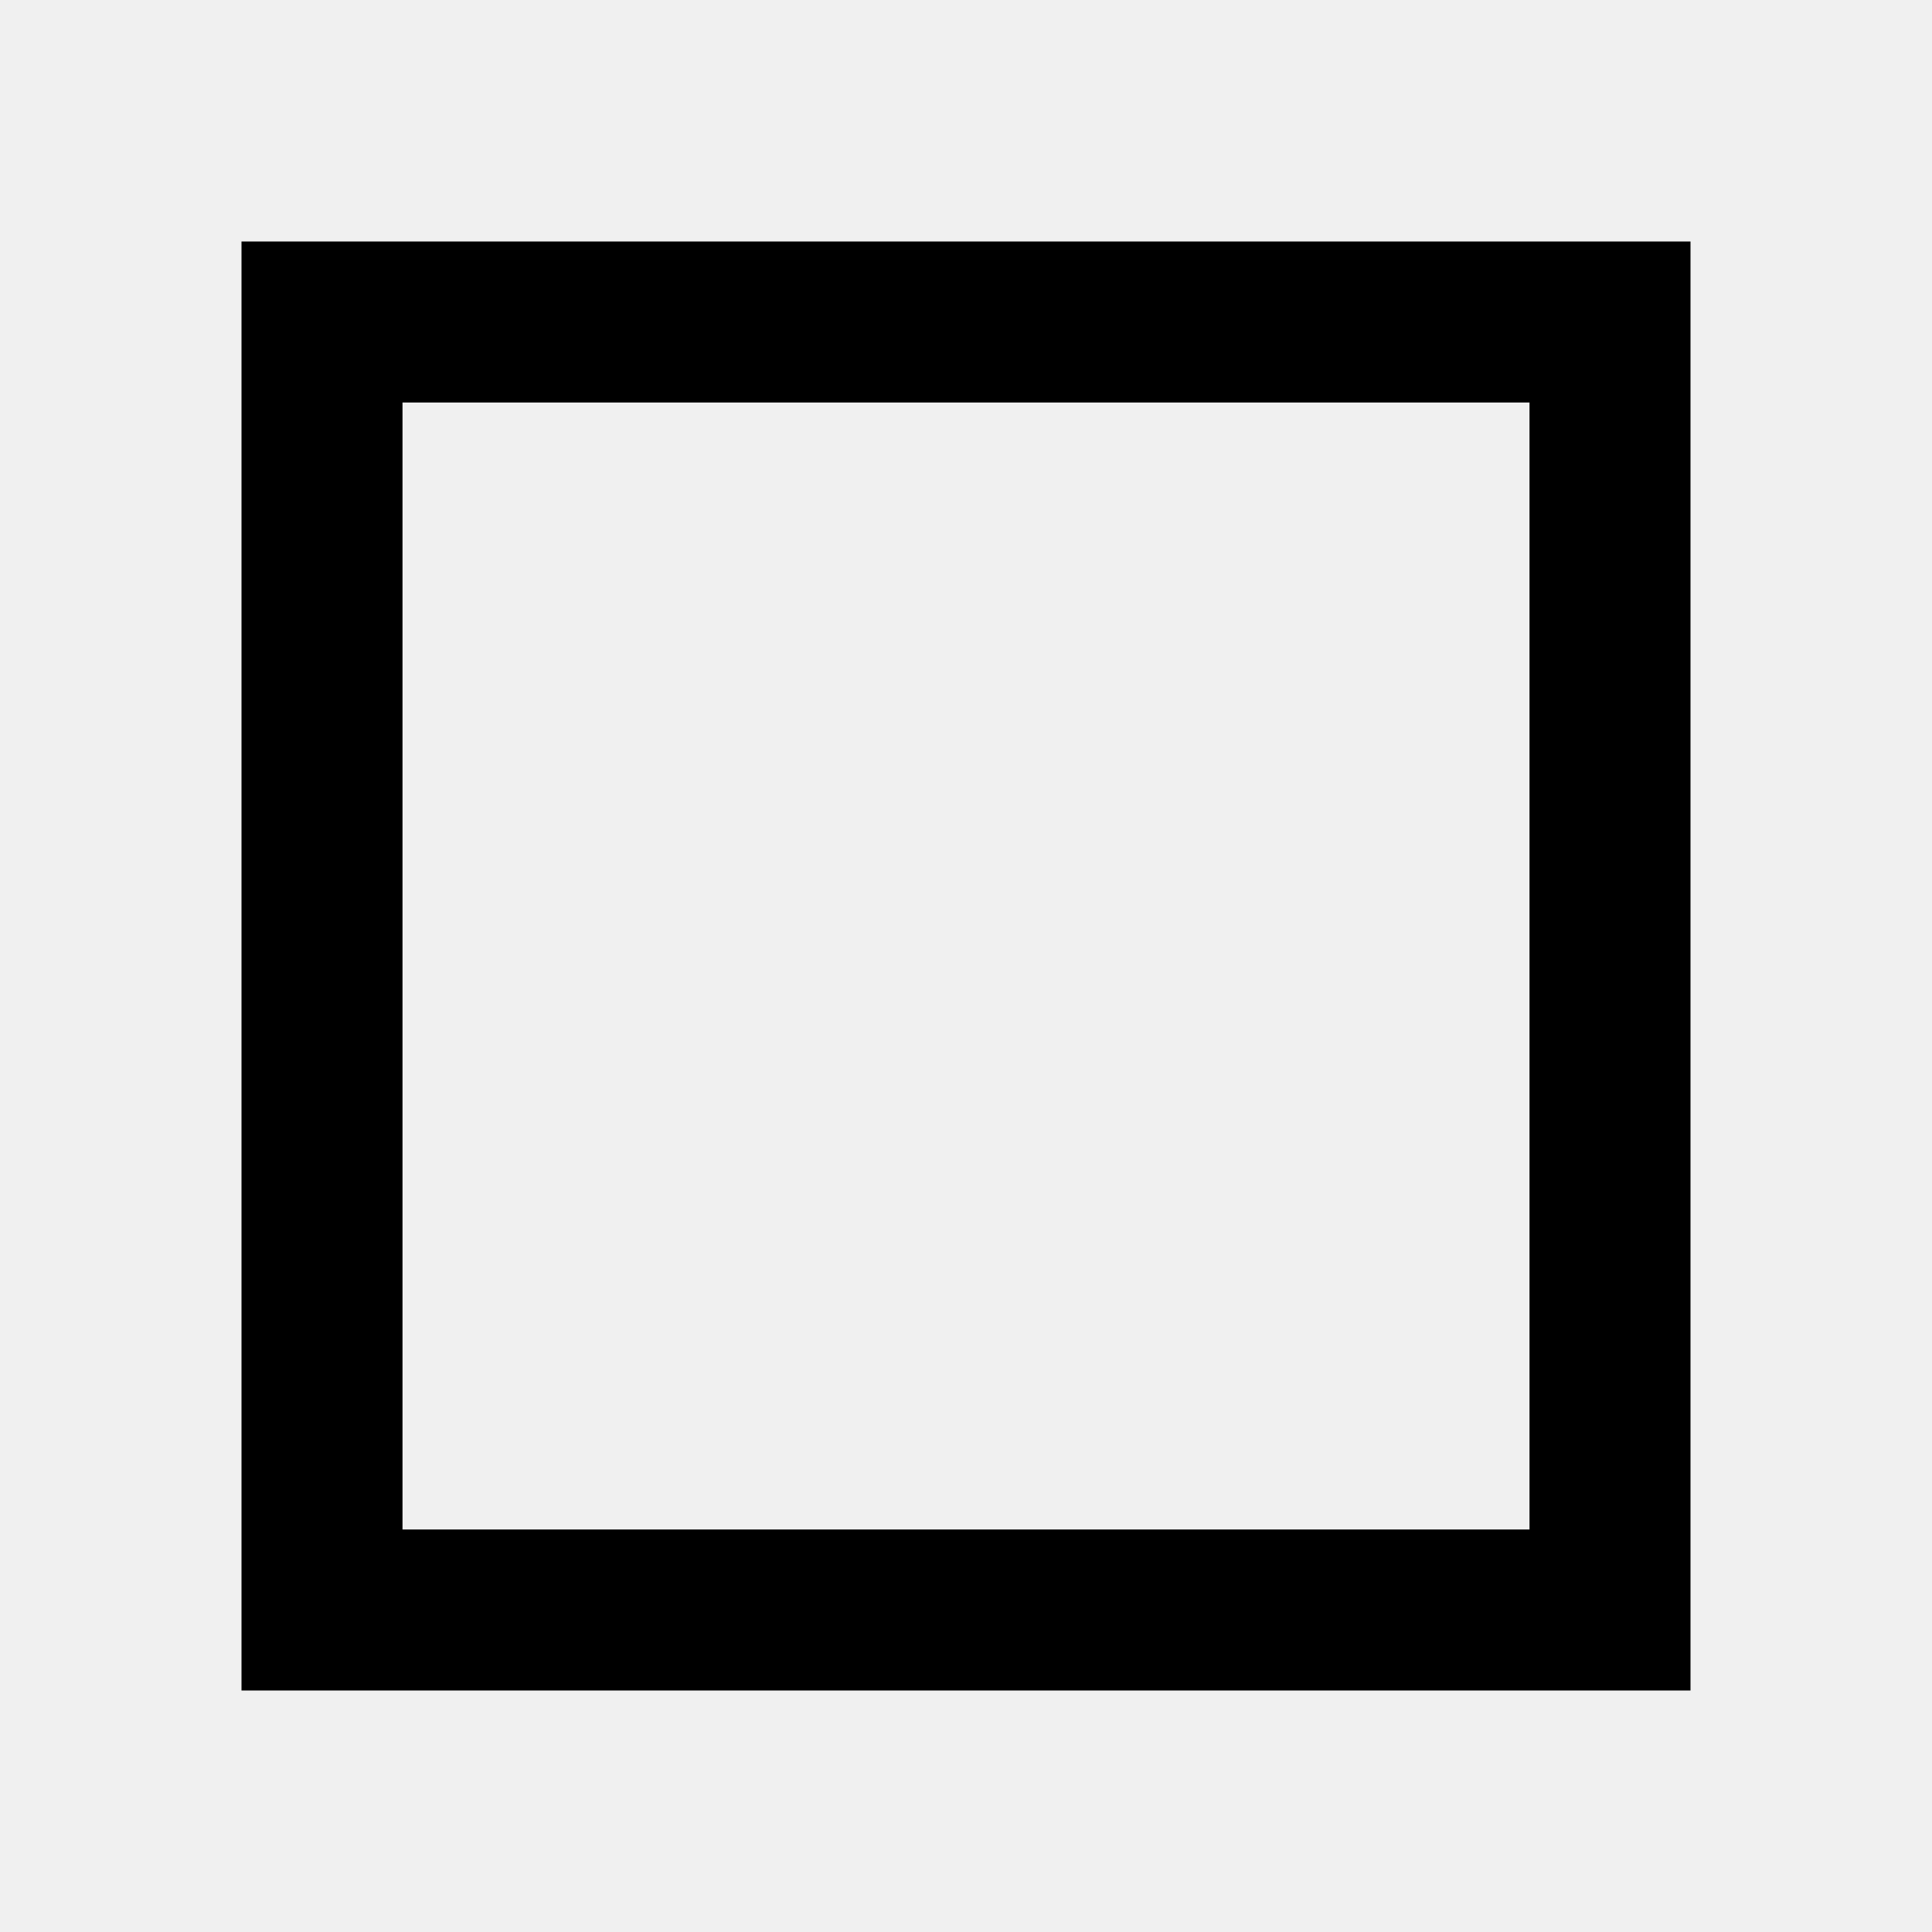
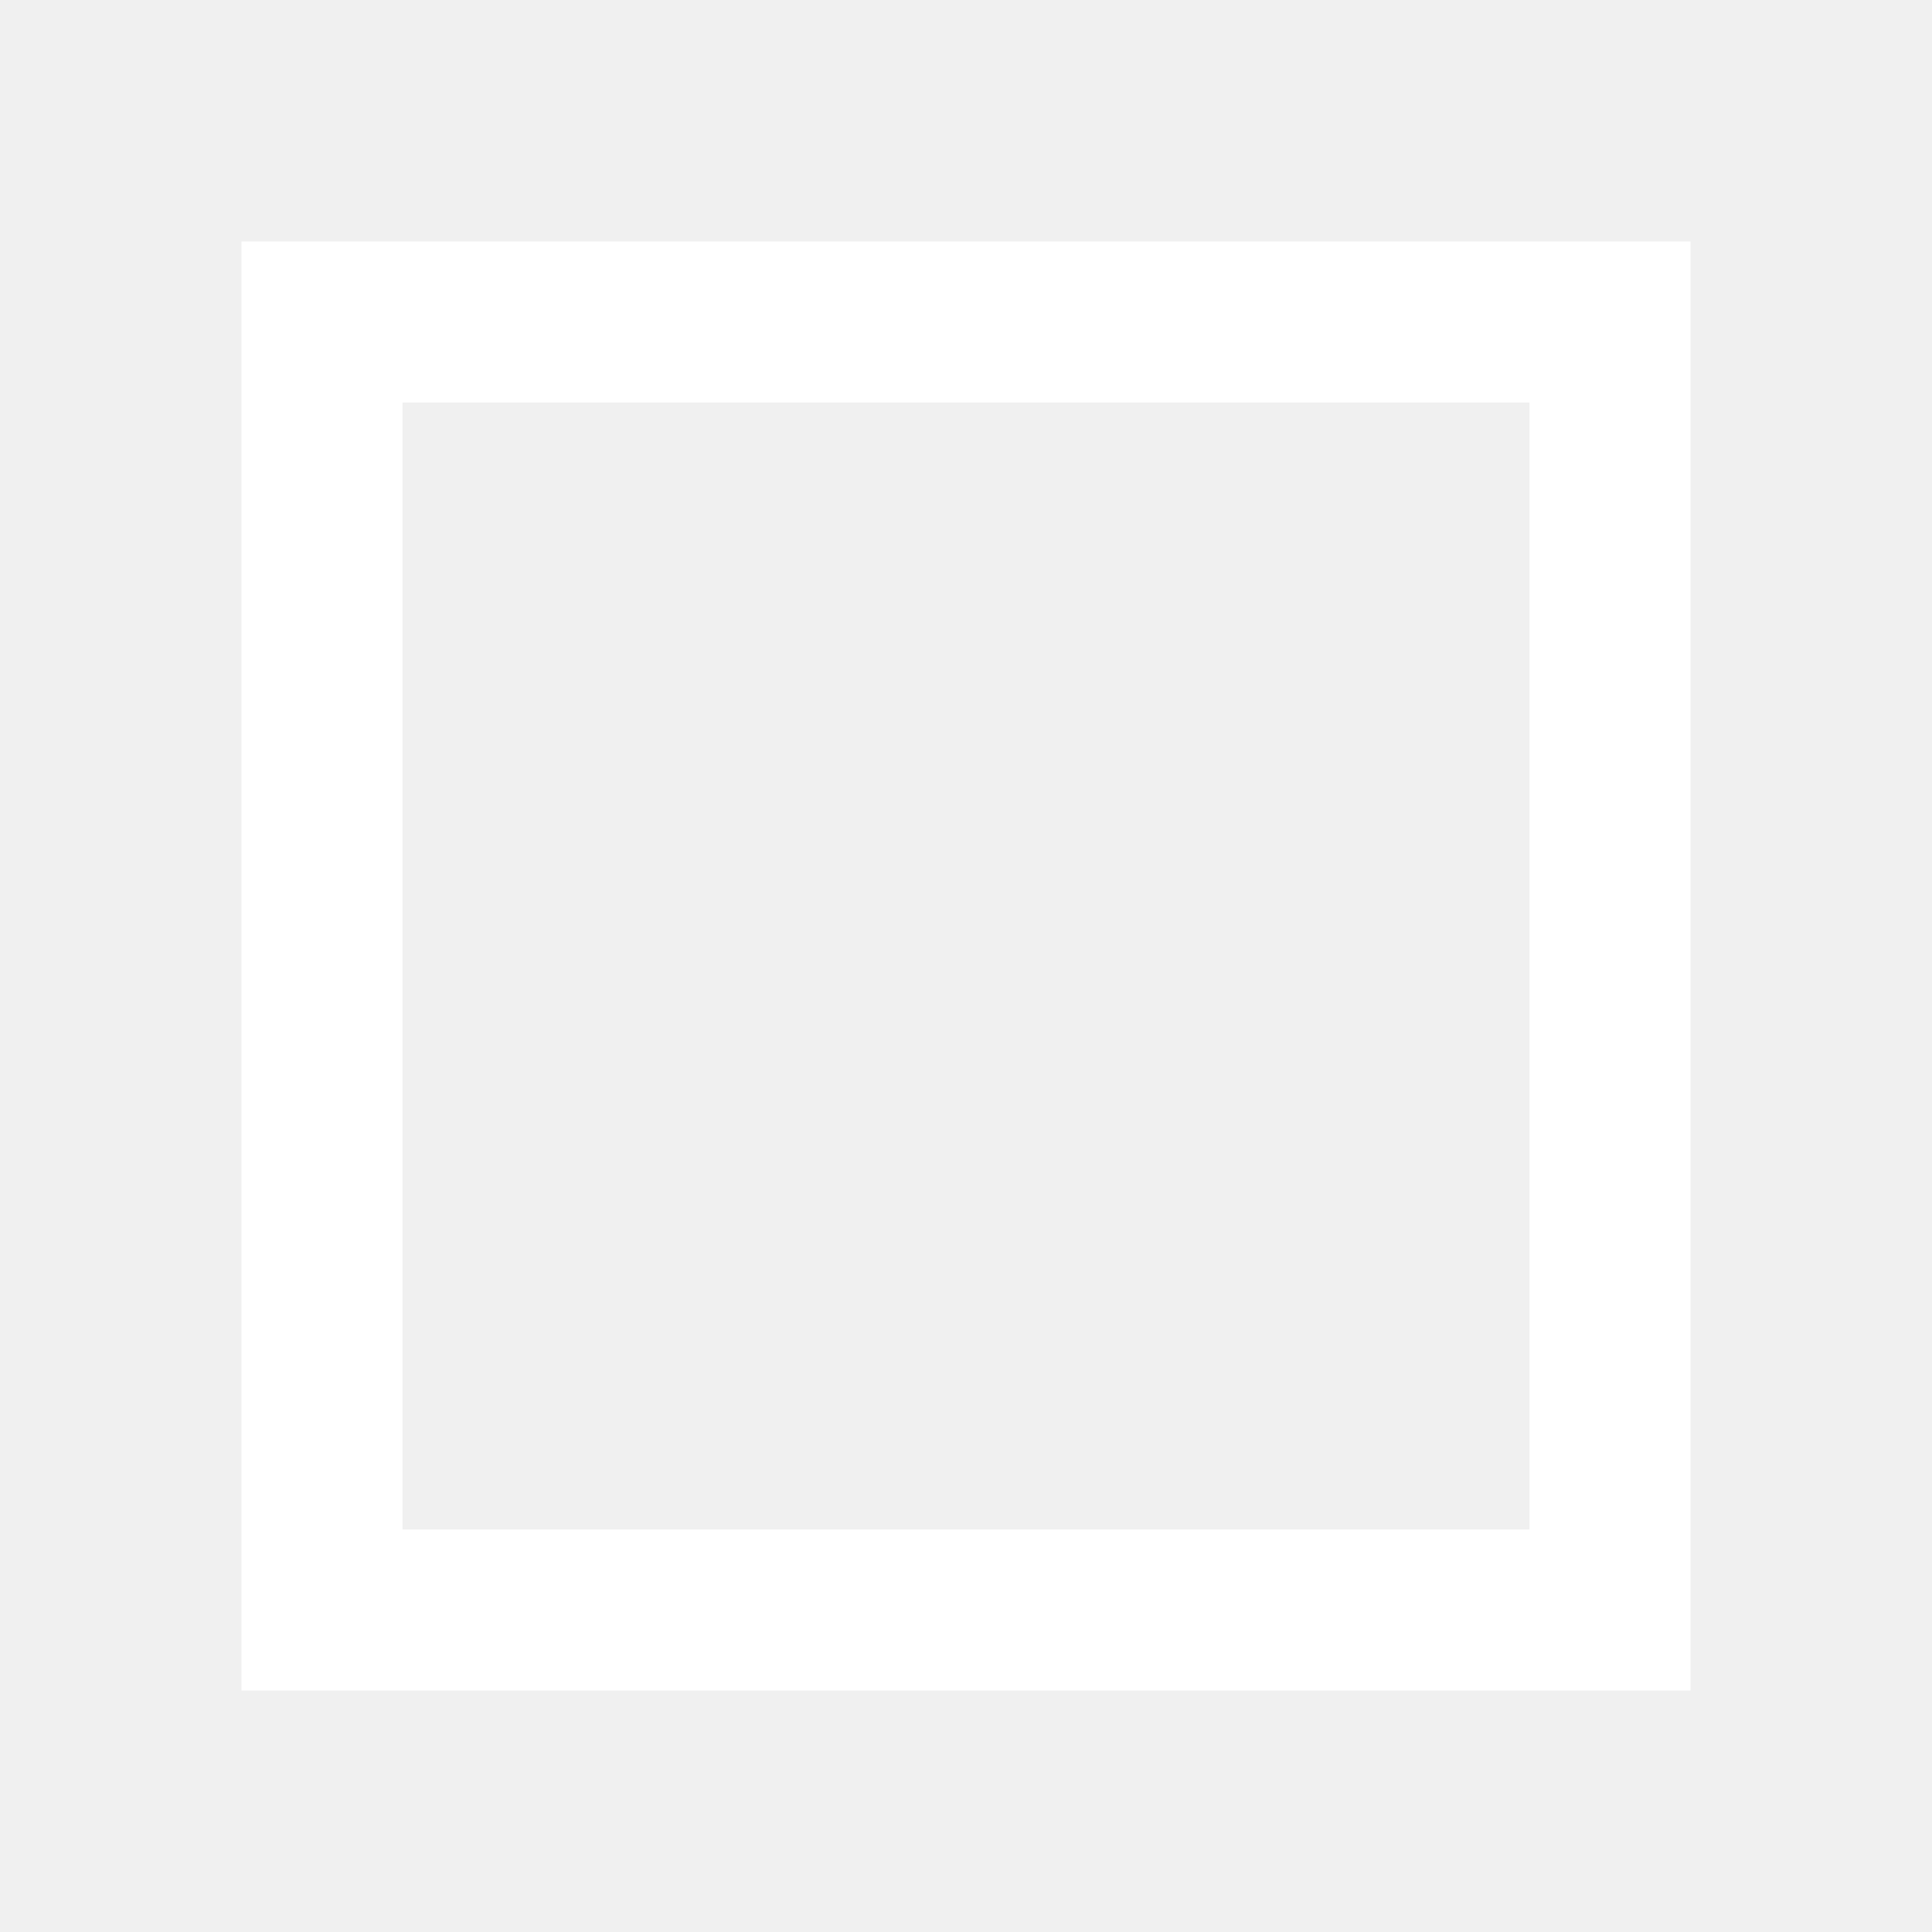
<svg xmlns="http://www.w3.org/2000/svg" width="24" height="24" viewBox="0 0 24 24" fill="none">
-   <g fill="none" stroke="#000" stroke-width="2">
+   <g fill="none" stroke="#fff" stroke-width="2">
    <rect width="16" height="16" x="4" y="4" rx="0" ry="0" />
  </g>
</svg>
